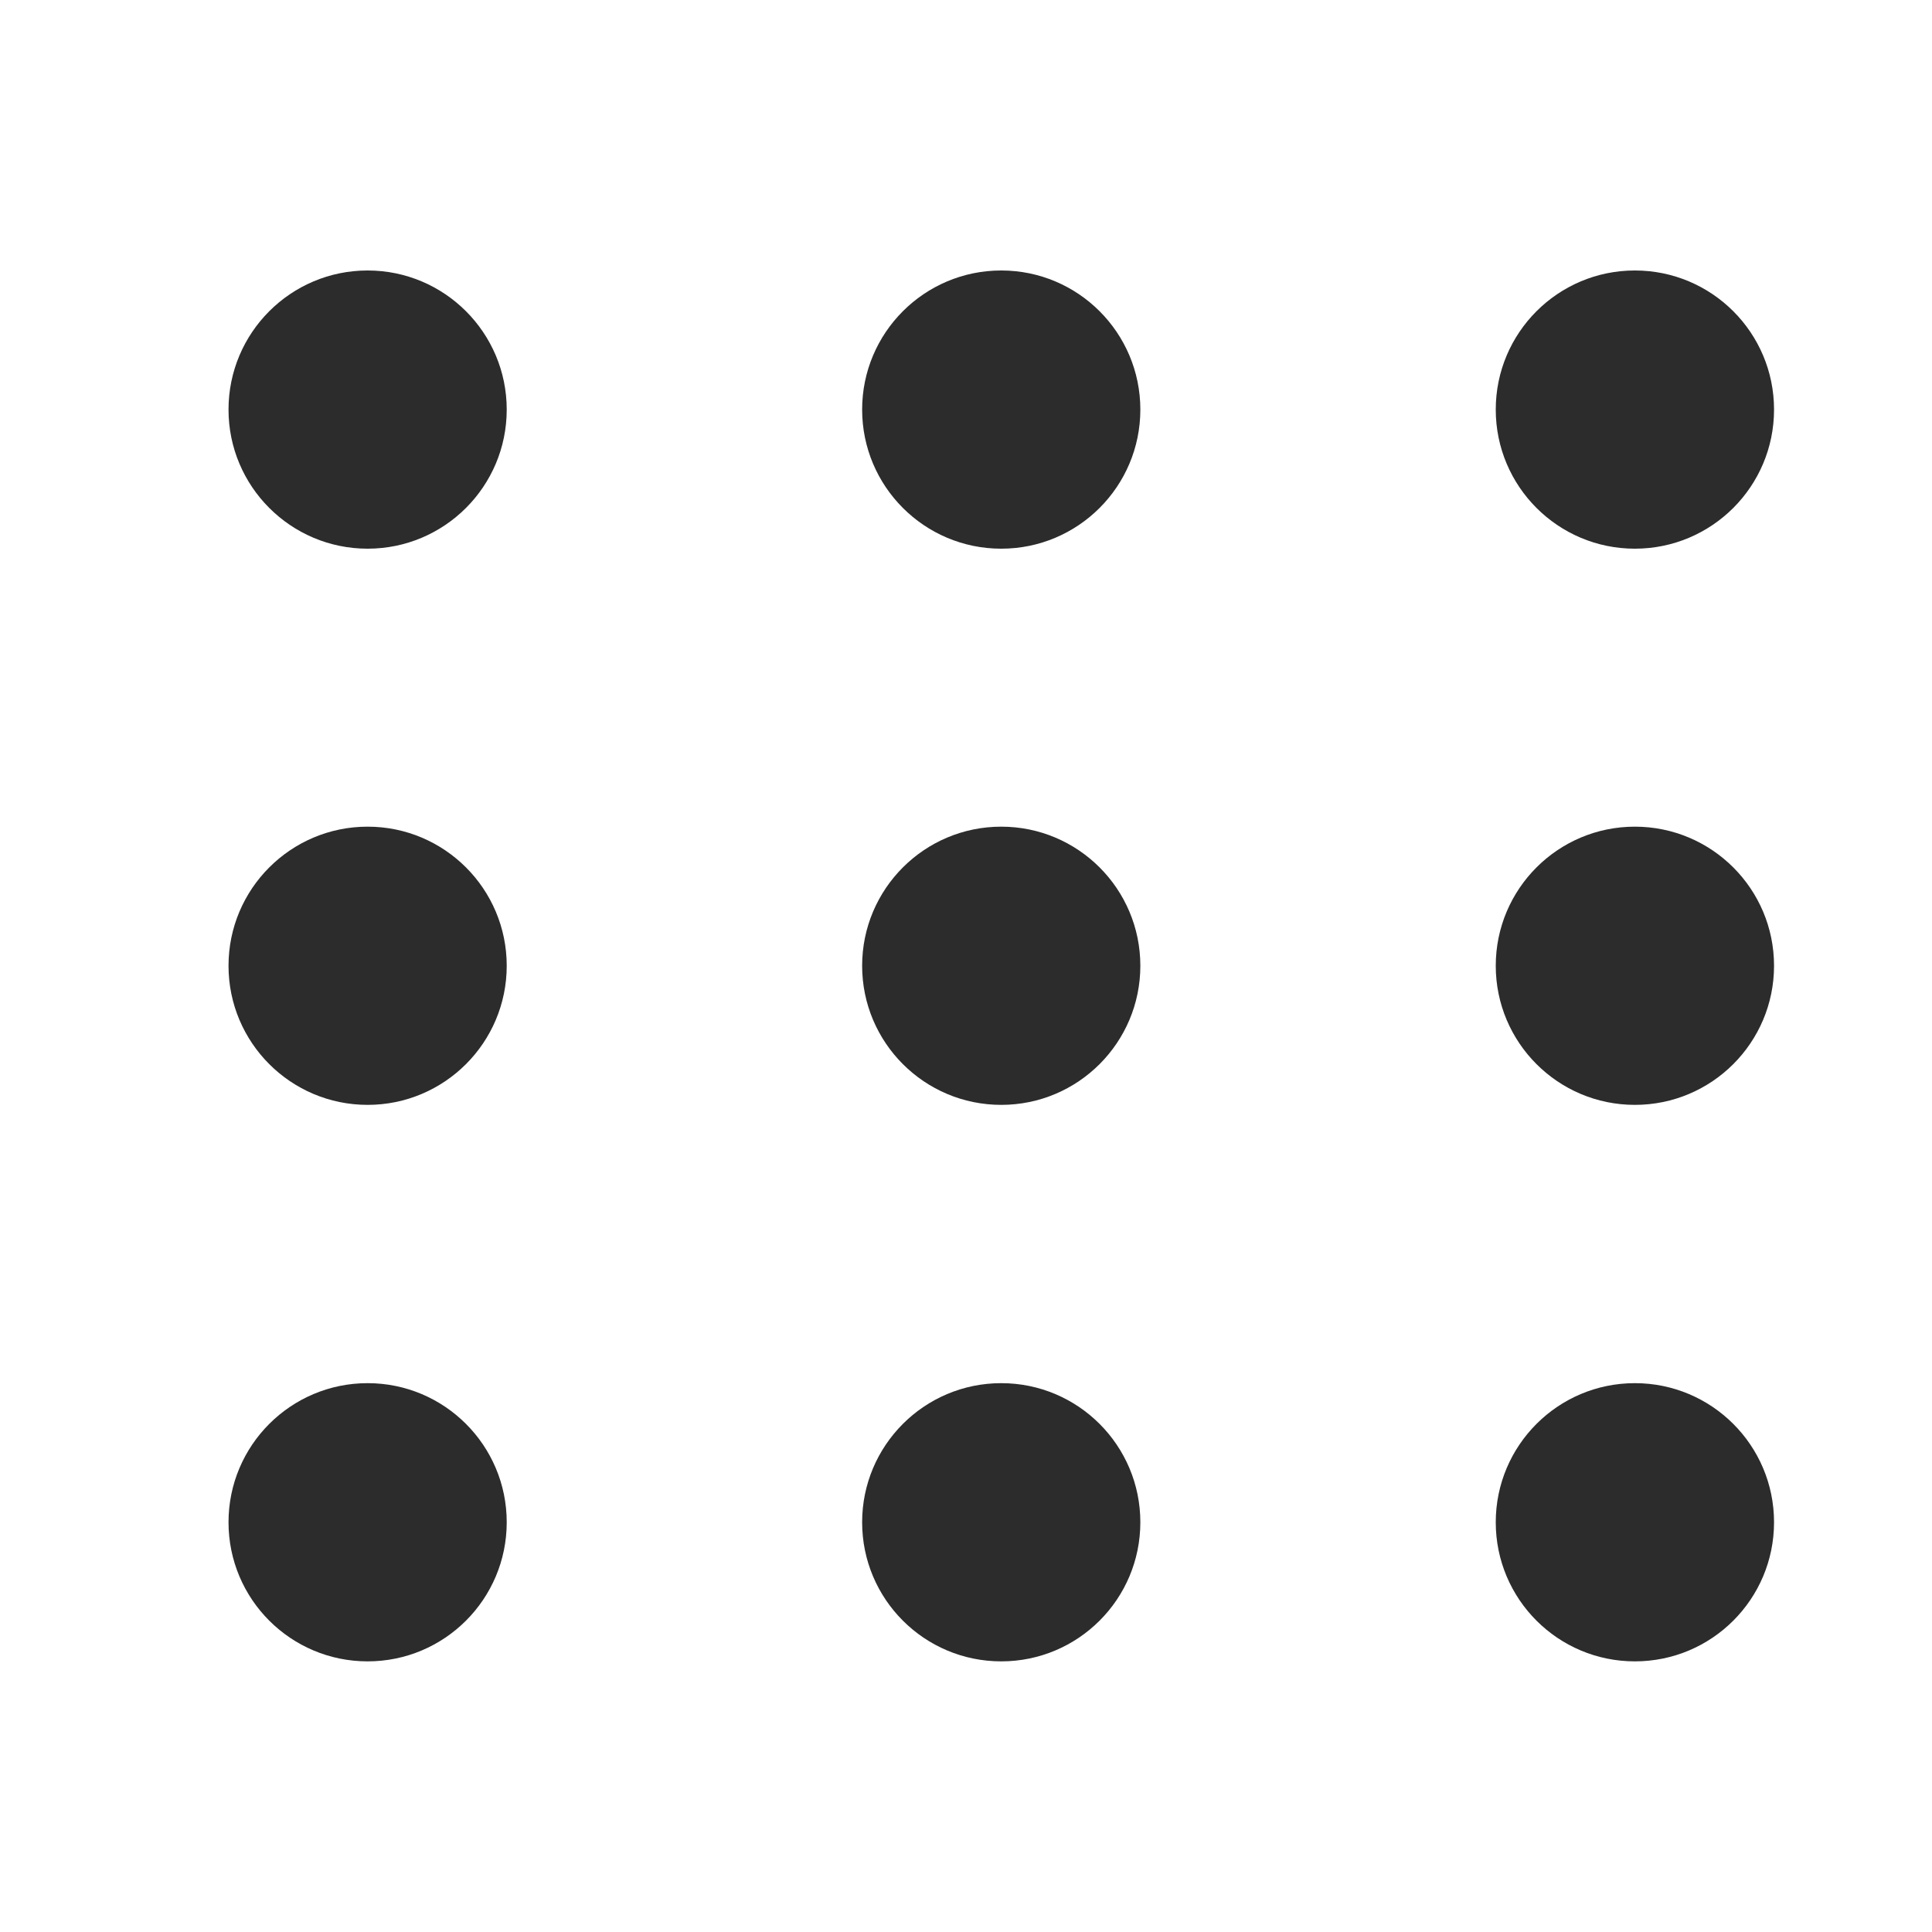
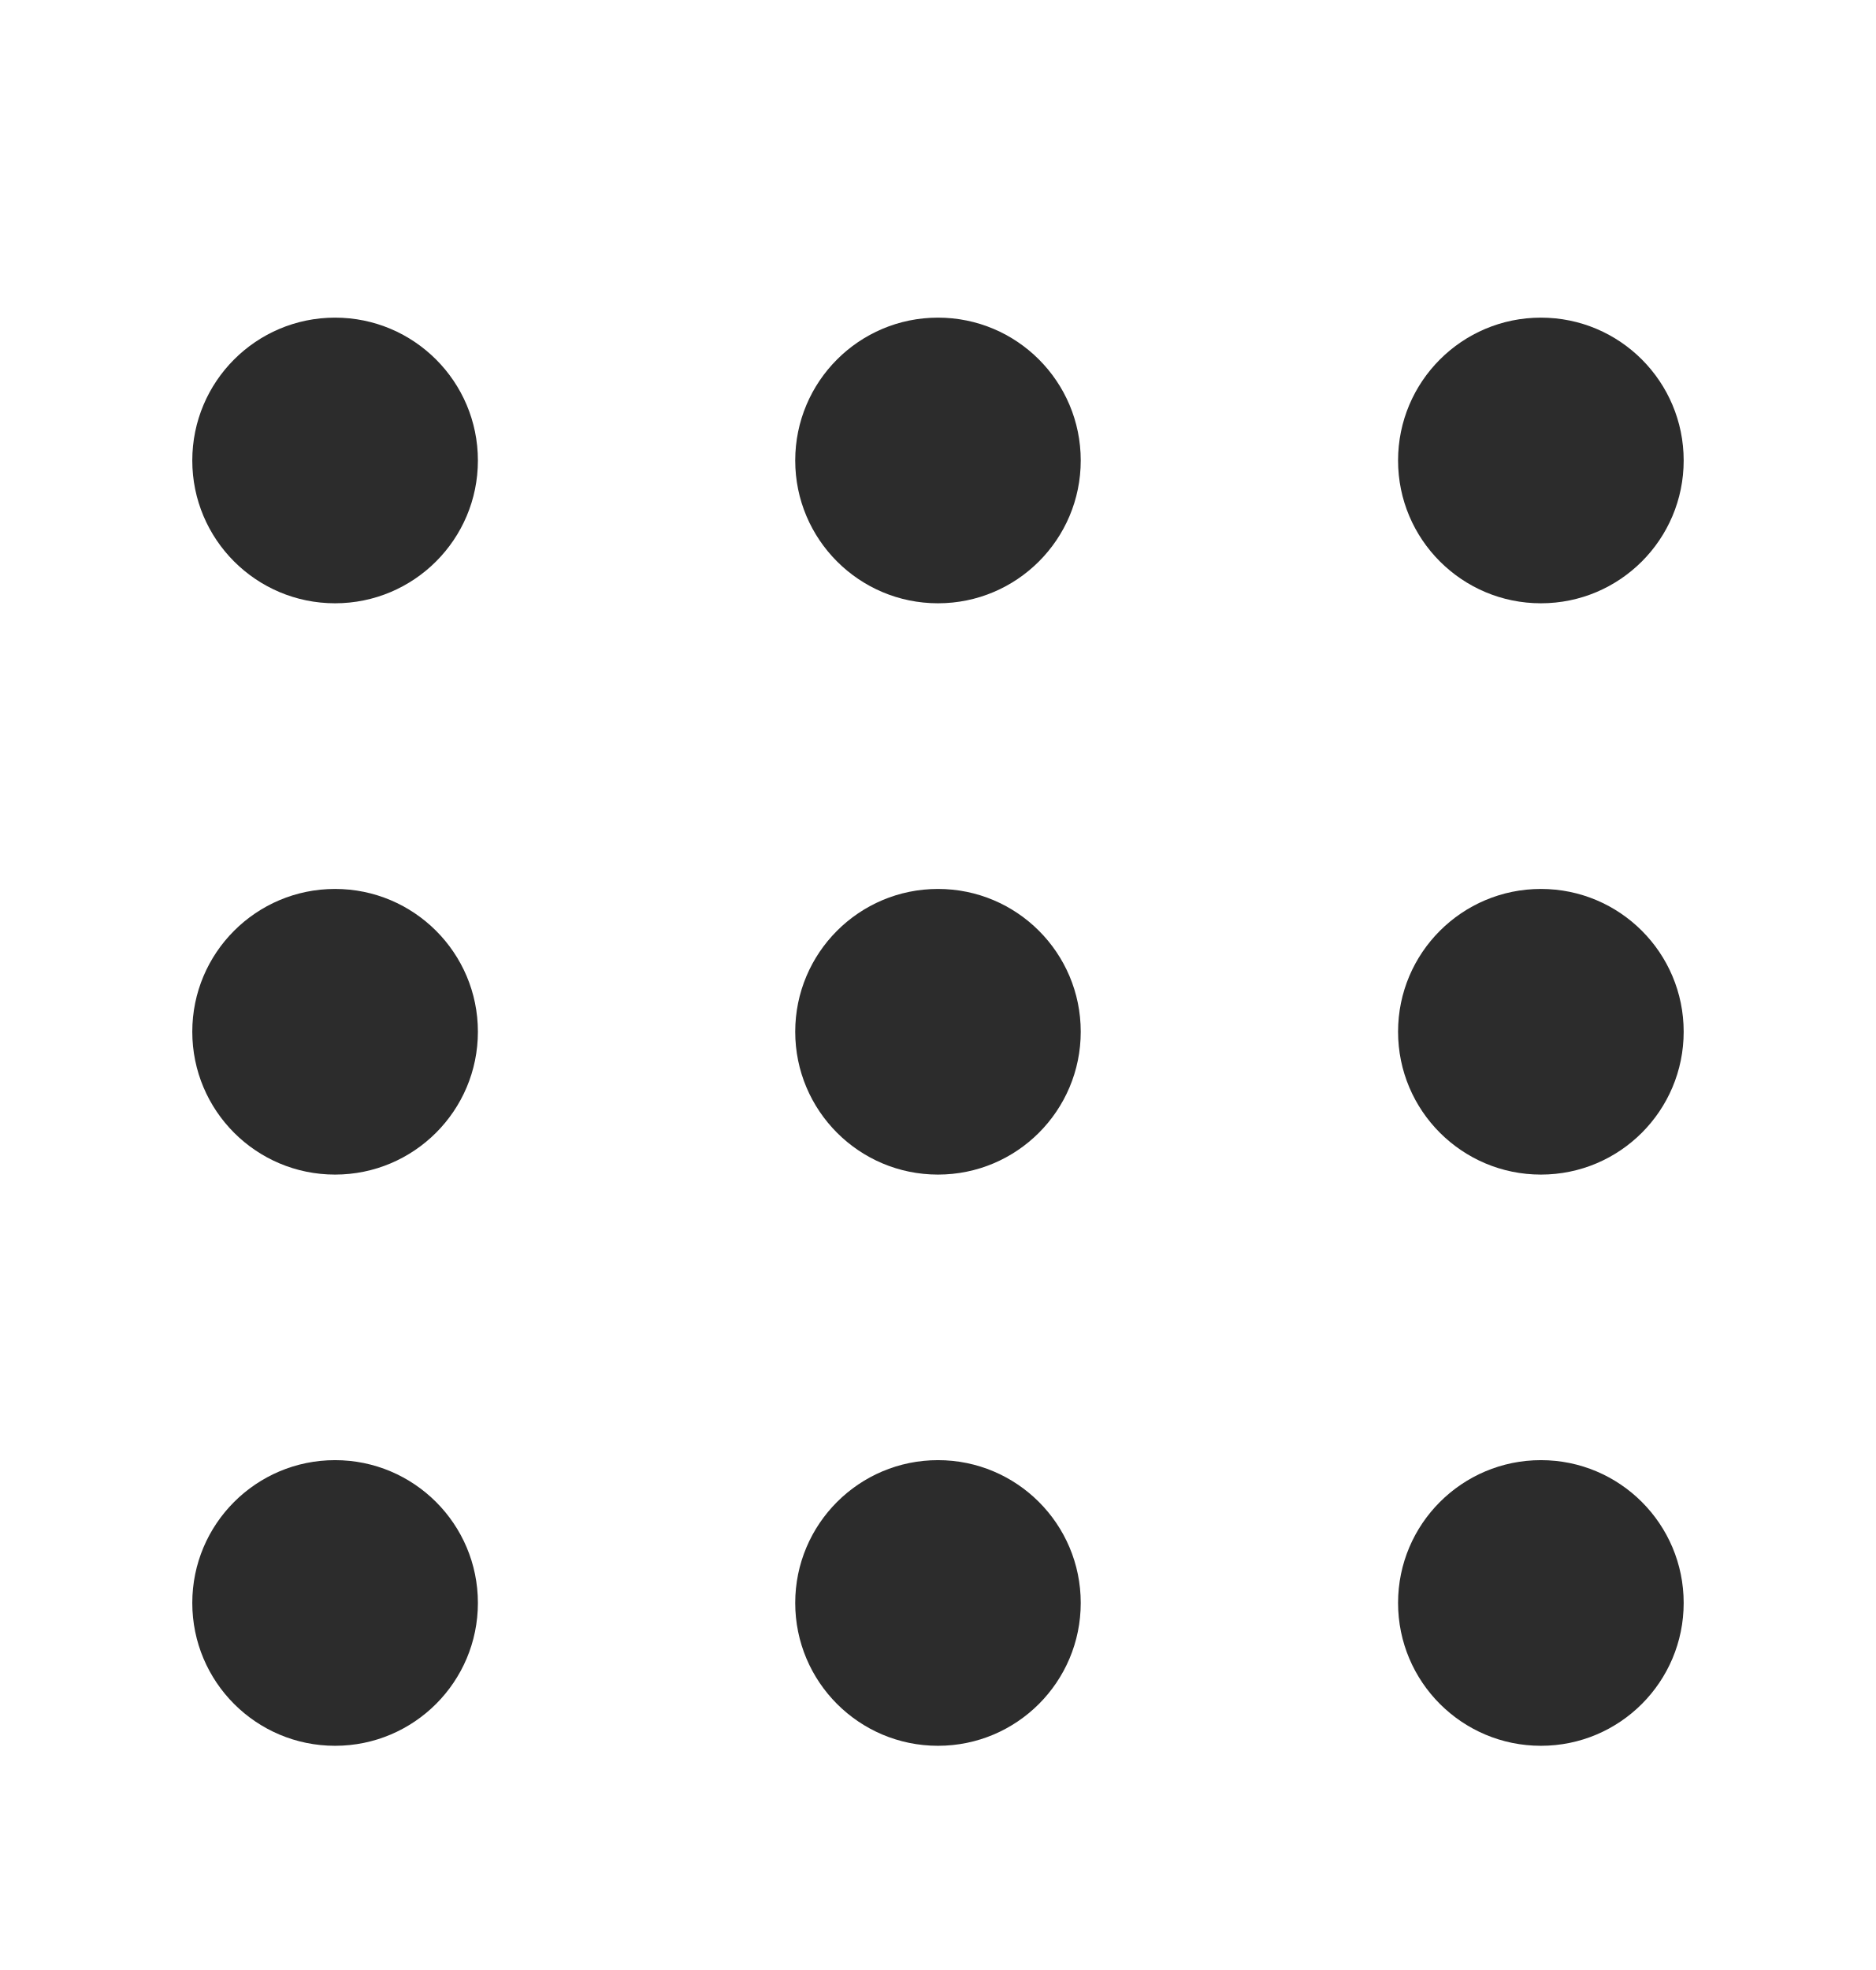
- <svg xmlns="http://www.w3.org/2000/svg" width="25" height="25" viewBox="0 0 25 25" fill="none">
-   <path d="M4.757 7.1C5.751 7.1 6.557 6.294 6.557 5.3C6.557 4.306 5.751 3.5 4.757 3.5C3.763 3.5 2.957 4.306 2.957 5.3C2.957 6.294 3.763 7.1 4.757 7.1Z" fill="#2C2C2C" />
-   <path d="M4.757 14.297C5.751 14.297 6.557 13.491 6.557 12.497C6.557 11.503 5.751 10.697 4.757 10.697C3.763 10.697 2.957 11.503 2.957 12.497C2.957 13.491 3.763 14.297 4.757 14.297Z" fill="#2C2C2C" />
-   <path d="M4.757 21.498C5.751 21.498 6.557 20.693 6.557 19.698C6.557 18.704 5.751 17.898 4.757 17.898C3.763 17.898 2.957 18.704 2.957 19.698C2.957 20.693 3.763 21.498 4.757 21.498Z" fill="#2C2C2C" />
-   <path d="M21.155 7.1C22.15 7.1 22.956 6.294 22.956 5.3C22.956 4.306 22.15 3.5 21.155 3.5C20.161 3.5 19.355 4.306 19.355 5.3C19.355 6.294 20.161 7.1 21.155 7.1Z" fill="#2C2C2C" />
-   <path d="M21.155 14.297C22.15 14.297 22.956 13.491 22.956 12.497C22.956 11.503 22.15 10.697 21.155 10.697C20.161 10.697 19.355 11.503 19.355 12.497C19.355 13.491 20.161 14.297 21.155 14.297Z" fill="#2C2C2C" />
-   <path d="M21.155 21.498C22.15 21.498 22.956 20.693 22.956 19.698C22.956 18.704 22.15 17.898 21.155 17.898C20.161 17.898 19.355 18.704 19.355 19.698C19.355 20.693 20.161 21.498 21.155 21.498Z" fill="#2C2C2C" />
-   <path d="M12.956 7.1C13.95 7.1 14.756 6.294 14.756 5.3C14.756 4.306 13.95 3.5 12.956 3.5C11.962 3.5 11.156 4.306 11.156 5.3C11.156 6.294 11.962 7.1 12.956 7.1Z" fill="#2C2C2C" />
-   <path d="M12.956 14.297C13.95 14.297 14.756 13.491 14.756 12.497C14.756 11.503 13.95 10.697 12.956 10.697C11.962 10.697 11.156 11.503 11.156 12.497C11.156 13.491 11.962 14.297 12.956 14.297Z" fill="#2C2C2C" />
-   <path d="M12.956 21.498C13.95 21.498 14.756 20.693 14.756 19.698C14.756 18.704 13.95 17.898 12.956 17.898C11.962 17.898 11.156 18.704 11.156 19.698C11.156 20.693 11.962 21.498 12.956 21.498Z" fill="#2C2C2C" />
+ <svg xmlns="http://www.w3.org/2000/svg" width="20" height="21" viewBox="0 0 20 21" fill="none">
+   <path d="M10 6.431C10.841 6.431 11.522 5.749 11.522 4.909C11.522 4.068 10.841 3.386 10 3.386C9.159 3.386 8.478 4.068 8.478 4.909C8.478 5.749 9.159 6.431 10 6.431Z" fill="#2C2C2C" />
+   <path d="M10 12.521C10.841 12.521 11.522 11.839 11.522 10.998C11.522 10.158 10.841 9.476 10 9.476C9.159 9.476 8.478 10.158 8.478 10.998C8.478 11.839 9.159 12.521 10 12.521Z" fill="#2C2C2C" />
+   <path d="M10 18.61C10.841 18.61 11.522 17.928 11.522 17.087C11.522 16.247 10.841 15.565 10 15.565C9.159 15.565 8.478 16.247 8.478 17.087C8.478 17.928 9.159 18.61 10 18.61Z" fill="#2C2C2C" />
+   <path d="M3.572 6.431C4.413 6.431 5.095 5.749 5.095 4.909C5.095 4.068 4.413 3.386 3.572 3.386C2.731 3.386 2.05 4.068 2.05 4.909C2.05 5.749 2.731 6.431 3.572 6.431Z" fill="#2C2C2C" />
+   <path d="M3.572 12.521C4.413 12.521 5.095 11.839 5.095 10.998C5.095 10.158 4.413 9.476 3.572 9.476C2.731 9.476 2.05 10.158 2.05 10.998C2.05 11.839 2.731 12.521 3.572 12.521Z" fill="#2C2C2C" />
+   <path d="M3.572 18.61C4.413 18.61 5.095 17.928 5.095 17.087C5.095 16.247 4.413 15.565 3.572 15.565C2.731 15.565 2.05 16.247 2.05 17.087C2.05 17.928 2.731 18.61 3.572 18.61Z" fill="#2C2C2C" />
+   <path d="M16.428 6.431C17.269 6.431 17.95 5.749 17.95 4.909C17.95 4.068 17.269 3.386 16.428 3.386C15.587 3.386 14.905 4.068 14.905 4.909C14.905 5.749 15.587 6.431 16.428 6.431Z" fill="#2C2C2C" />
+   <path d="M16.428 12.521C17.269 12.521 17.95 11.839 17.95 10.998C17.95 10.158 17.269 9.476 16.428 9.476C15.587 9.476 14.905 10.158 14.905 10.998C14.905 11.839 15.587 12.521 16.428 12.521Z" fill="#2C2C2C" />
+   <path d="M16.428 18.61C17.269 18.61 17.95 17.928 17.95 17.087C17.95 16.247 17.269 15.565 16.428 15.565C15.587 15.565 14.905 16.247 14.905 17.087C14.905 17.928 15.587 18.61 16.428 18.61Z" fill="#2C2C2C" />
</svg>
